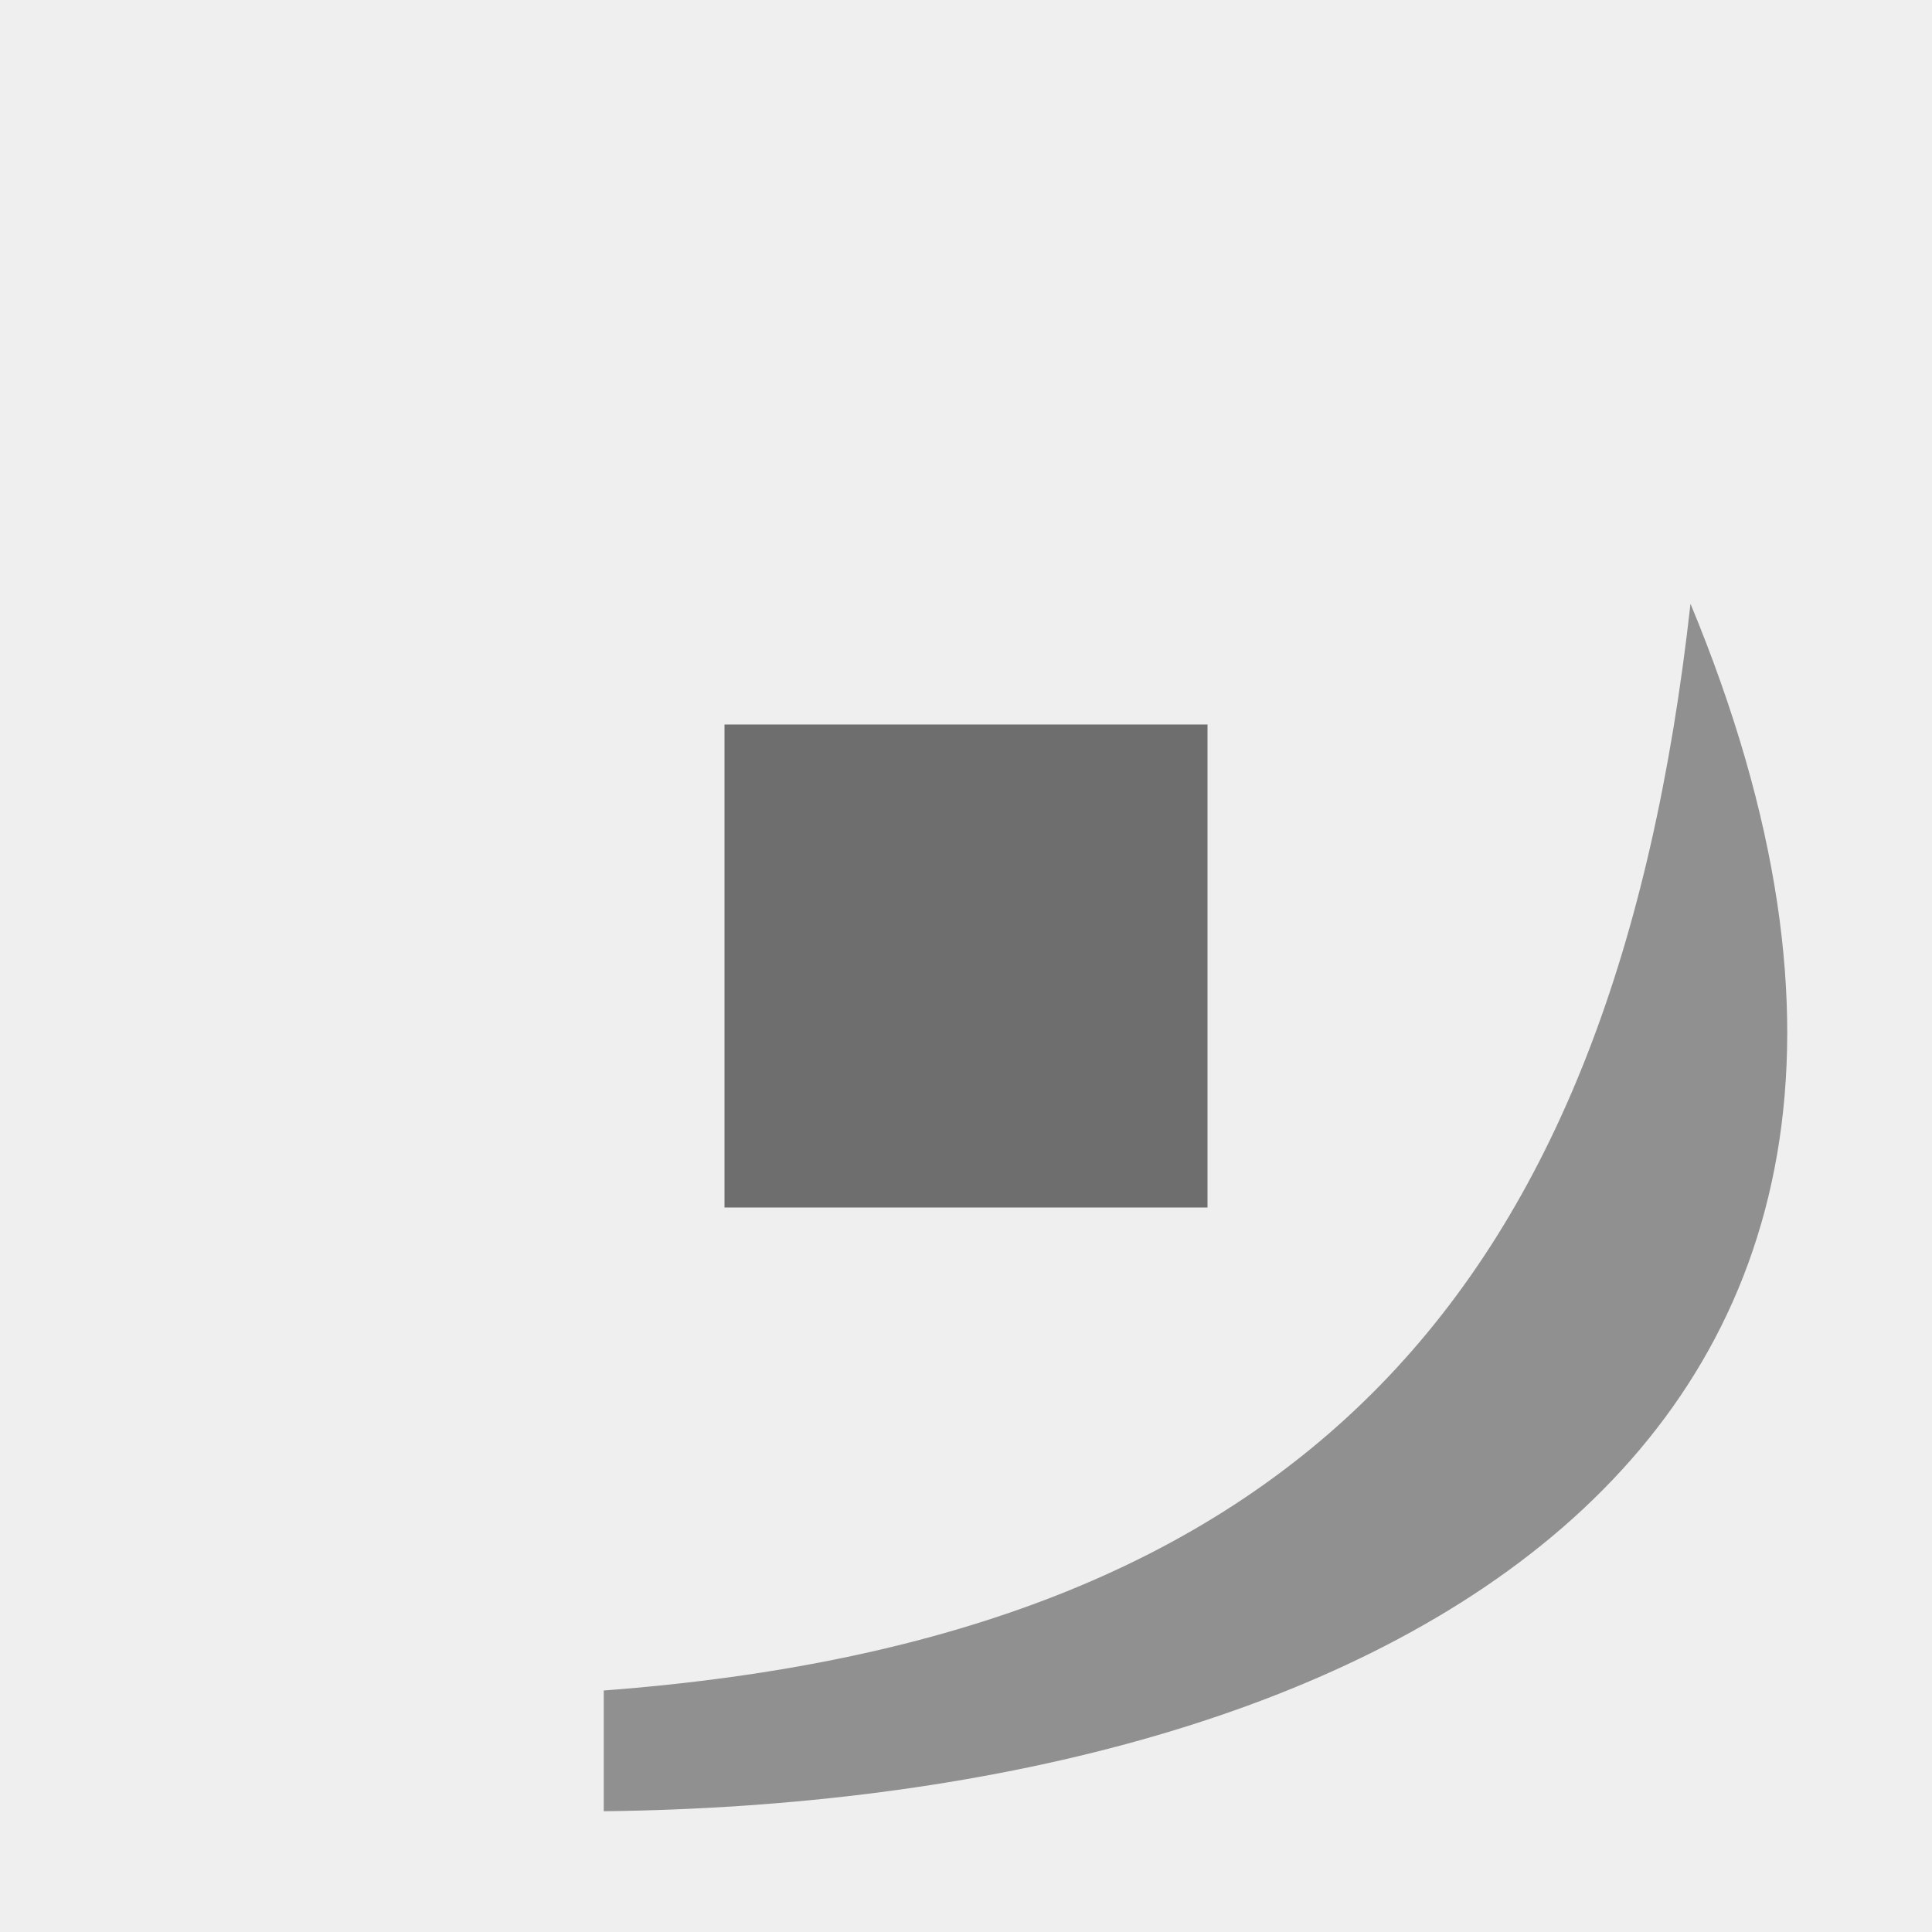
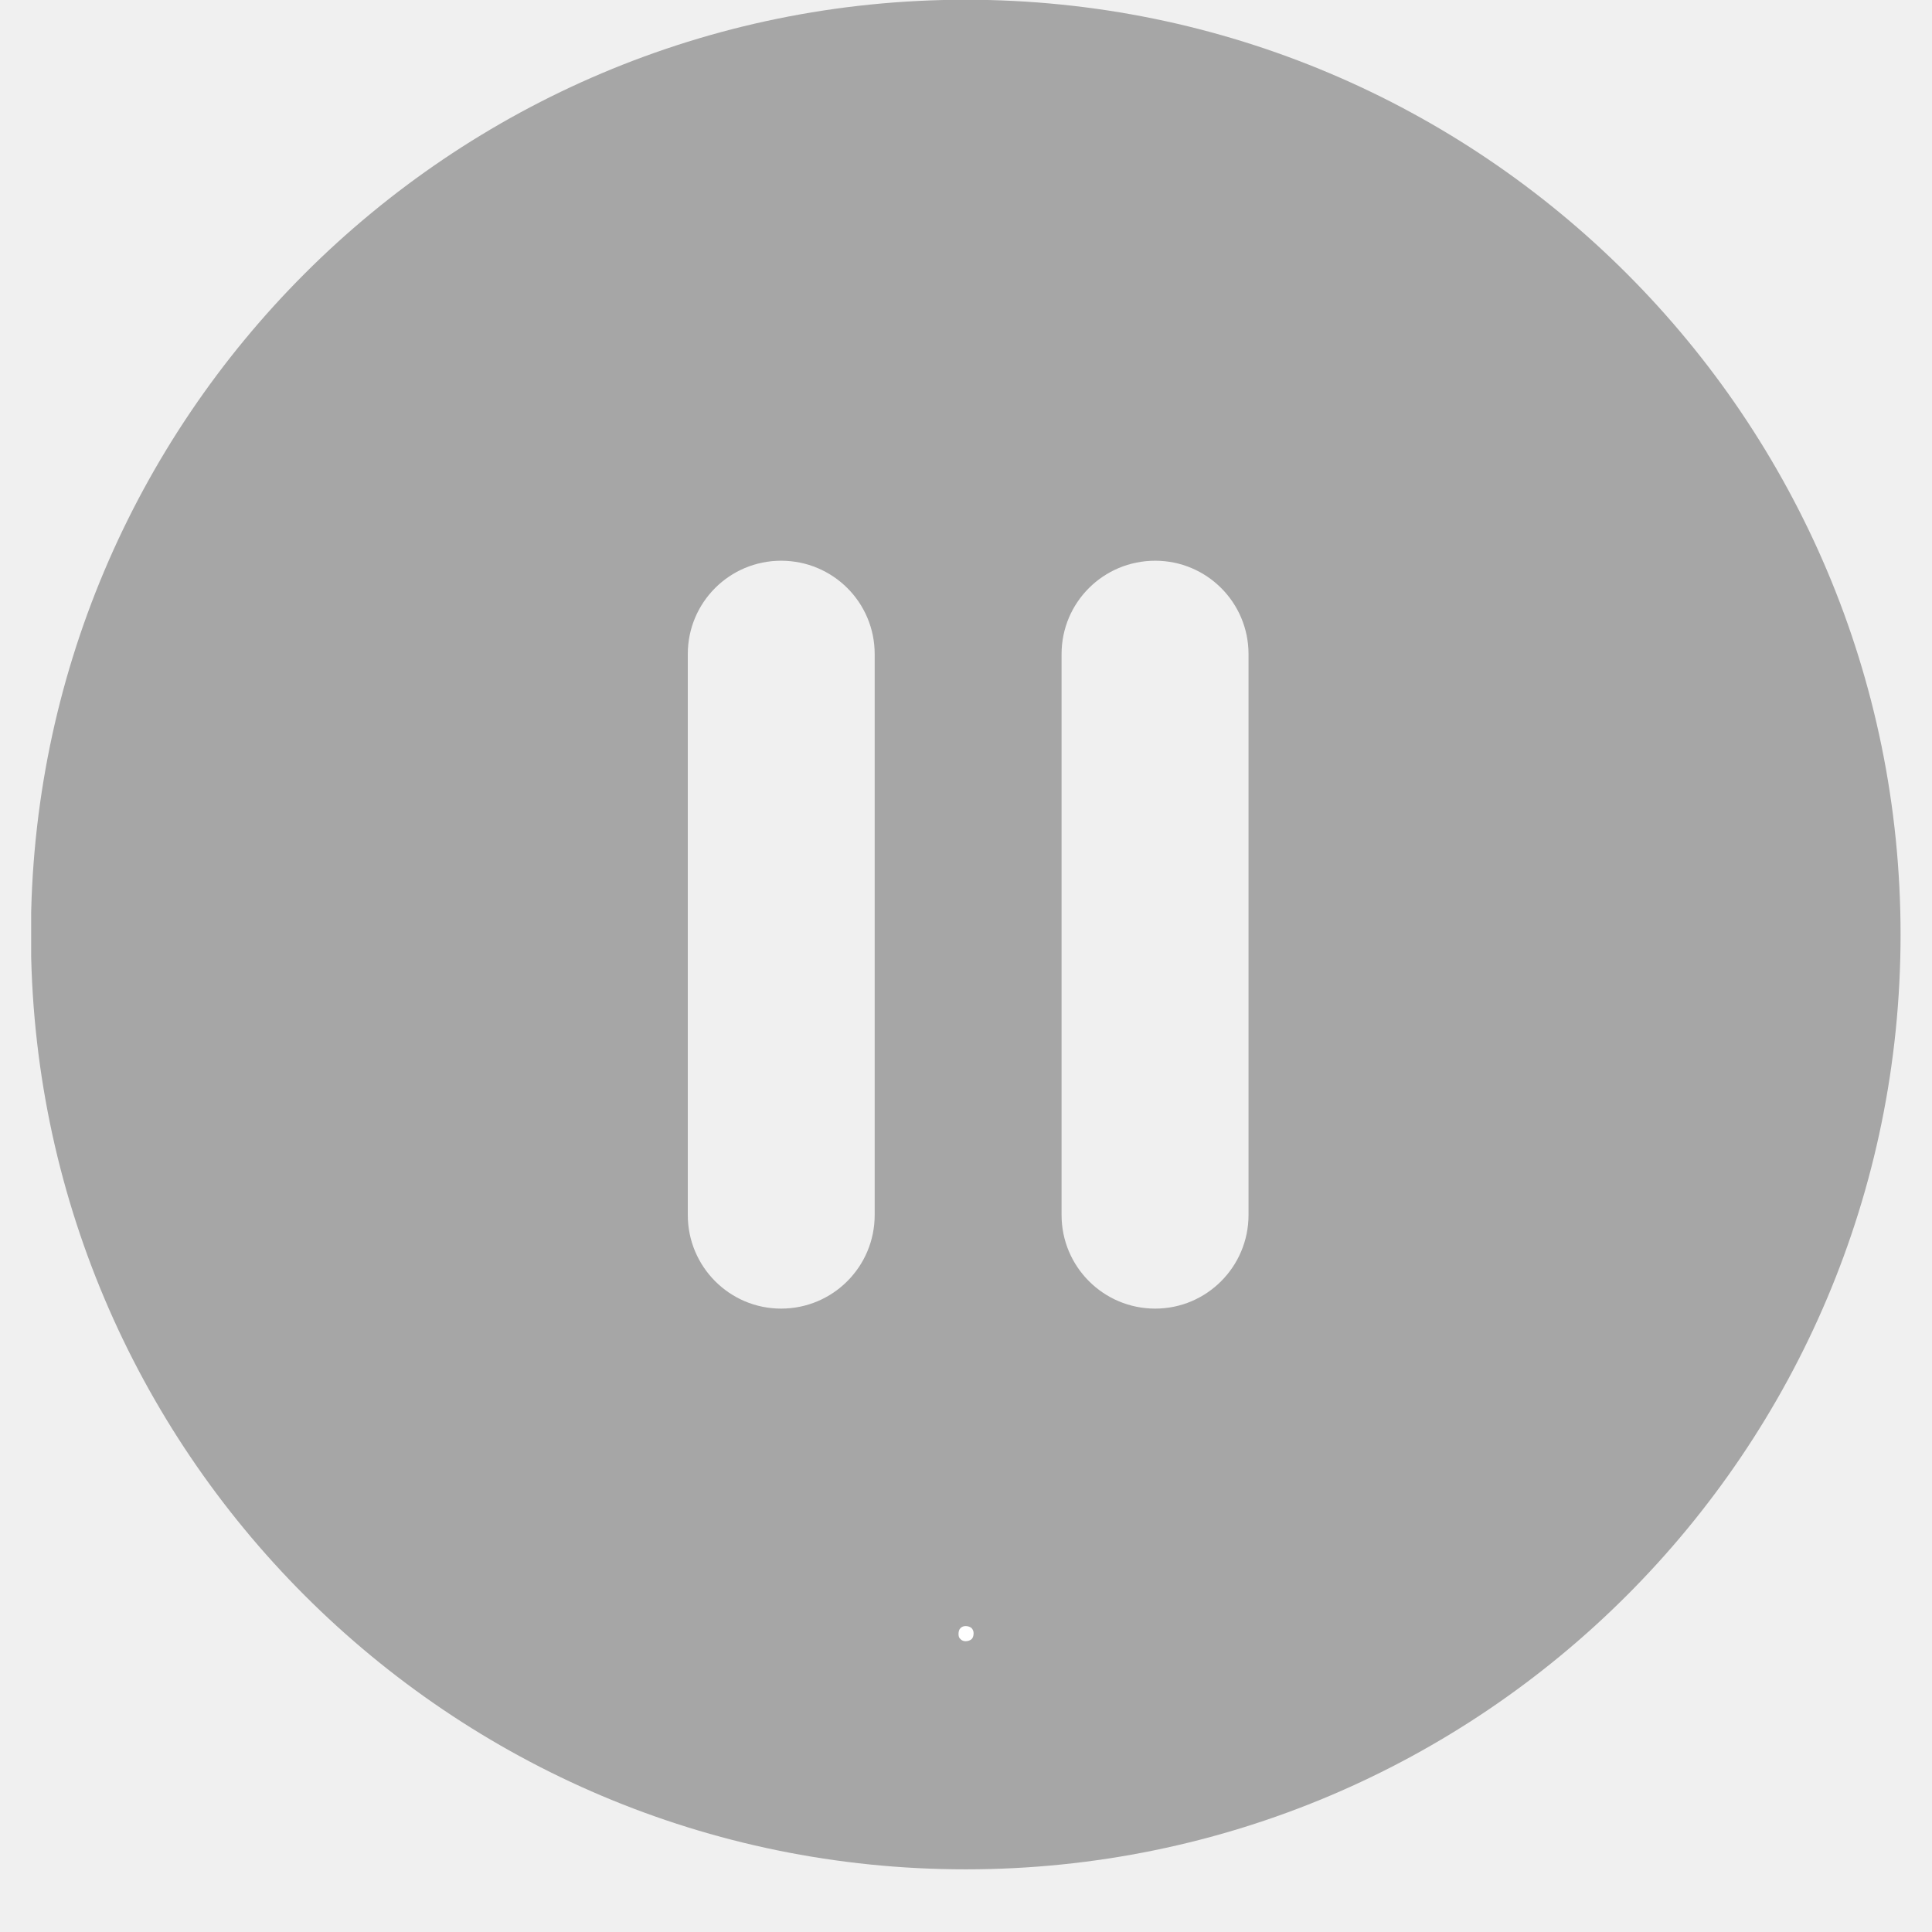
- <svg width="16" height="16">
-   <path style="fill:#efefef; stroke:none;" d="M0 0L0 16L16 16L16 0L0 0z" />
-   <path style="fill:#909090; stroke:none;" d="M14 5C13.365 10.699 10.778 13.563 5 14L5 15C11.232 14.926 16.956 12.13 14 5z" />
-   <path style="fill:#6e6e6e; stroke:none;" d="M6 6L6 10L10 10L10 6L6 6z" />
+ <svg xmlns="http://www.w3.org/2000/svg" width="40" zoomAndPan="magnify" viewBox="0 0 30 30" height="40" preserveAspectRatio="xMidYMid meet" version="1.0">
+   <defs>
+     <g />
+     <clipPath id="cc4f6f7a17">
+       <path d="M 0.484 0 L 29.516 0 L 29.516 29.031 L 0.484 29.031 Z M 0.484 0 " clip-rule="nonzero" />
+     </clipPath>
+     <clipPath id="e3eec2bae6">
+       <path d="M 0.652 2 L 1.348 2 L 1.348 3 L 0.652 3 Z M 0.652 2 " clip-rule="nonzero" />
+     </clipPath>
+     <clipPath id="799c8f1996">
+       <rect x="0" width="2" y="0" height="4" />
+     </clipPath>
+   </defs>
+   <g clip-path="url(#cc4f6f7a17)">
+     <path fill="#a6a6a6" d="M 29.512 14.512 C 29.512 22.527 23.012 29.027 14.996 29.027 C 6.98 29.027 0.48 22.527 0.48 14.512 C 0.48 6.496 6.98 -0.004 14.996 -0.004 C 23.012 -0.004 29.512 6.496 29.512 14.512 Z M 12.129 8.707 C 11.328 8.707 10.68 9.355 10.68 10.156 L 10.68 18.867 C 10.68 19.668 11.328 20.32 12.129 20.32 C 12.934 20.32 13.582 19.668 13.582 18.867 L 13.582 10.156 C 13.582 9.355 12.934 8.707 12.129 8.707 Z M 17.938 8.707 C 17.133 8.707 16.484 9.355 16.484 10.156 L 16.484 18.867 C 16.484 19.668 17.133 20.32 17.938 20.32 C 18.738 20.32 19.387 19.668 19.387 18.867 L 19.387 10.156 C 19.387 9.355 18.738 8.707 17.938 8.707 Z M 17.938 8.707 " fill-opacity="1" fill-rule="nonzero" />
+   </g>
+   <g transform="matrix(1, 0, 0, 1, 14, 23)">
+     <g clip-path="url(#799c8f1996)">
+       <g clip-path="url(#e3eec2bae6)">
+         <g fill="#ffffff" fill-opacity="1">
+           <g transform="translate(0.742961, 2.46855)">
+             <g>
+               <path d="M 0.25 0.016 C 0.219 0.016 0.191 0.004 0.172 -0.016 C 0.148 -0.035 0.141 -0.062 0.141 -0.094 C 0.141 -0.133 0.148 -0.164 0.172 -0.188 C 0.191 -0.207 0.219 -0.219 0.25 -0.219 C 0.289 -0.219 0.32 -0.207 0.344 -0.188 C 0.363 -0.164 0.375 -0.141 0.375 -0.109 C 0.375 -0.066 0.363 -0.035 0.344 -0.016 C 0.32 0.004 0.289 0.016 0.25 0.016 Z M 0.25 0.016 " />
+             </g>
+           </g>
+         </g>
+       </g>
+     </g>
+   </g>
</svg>
